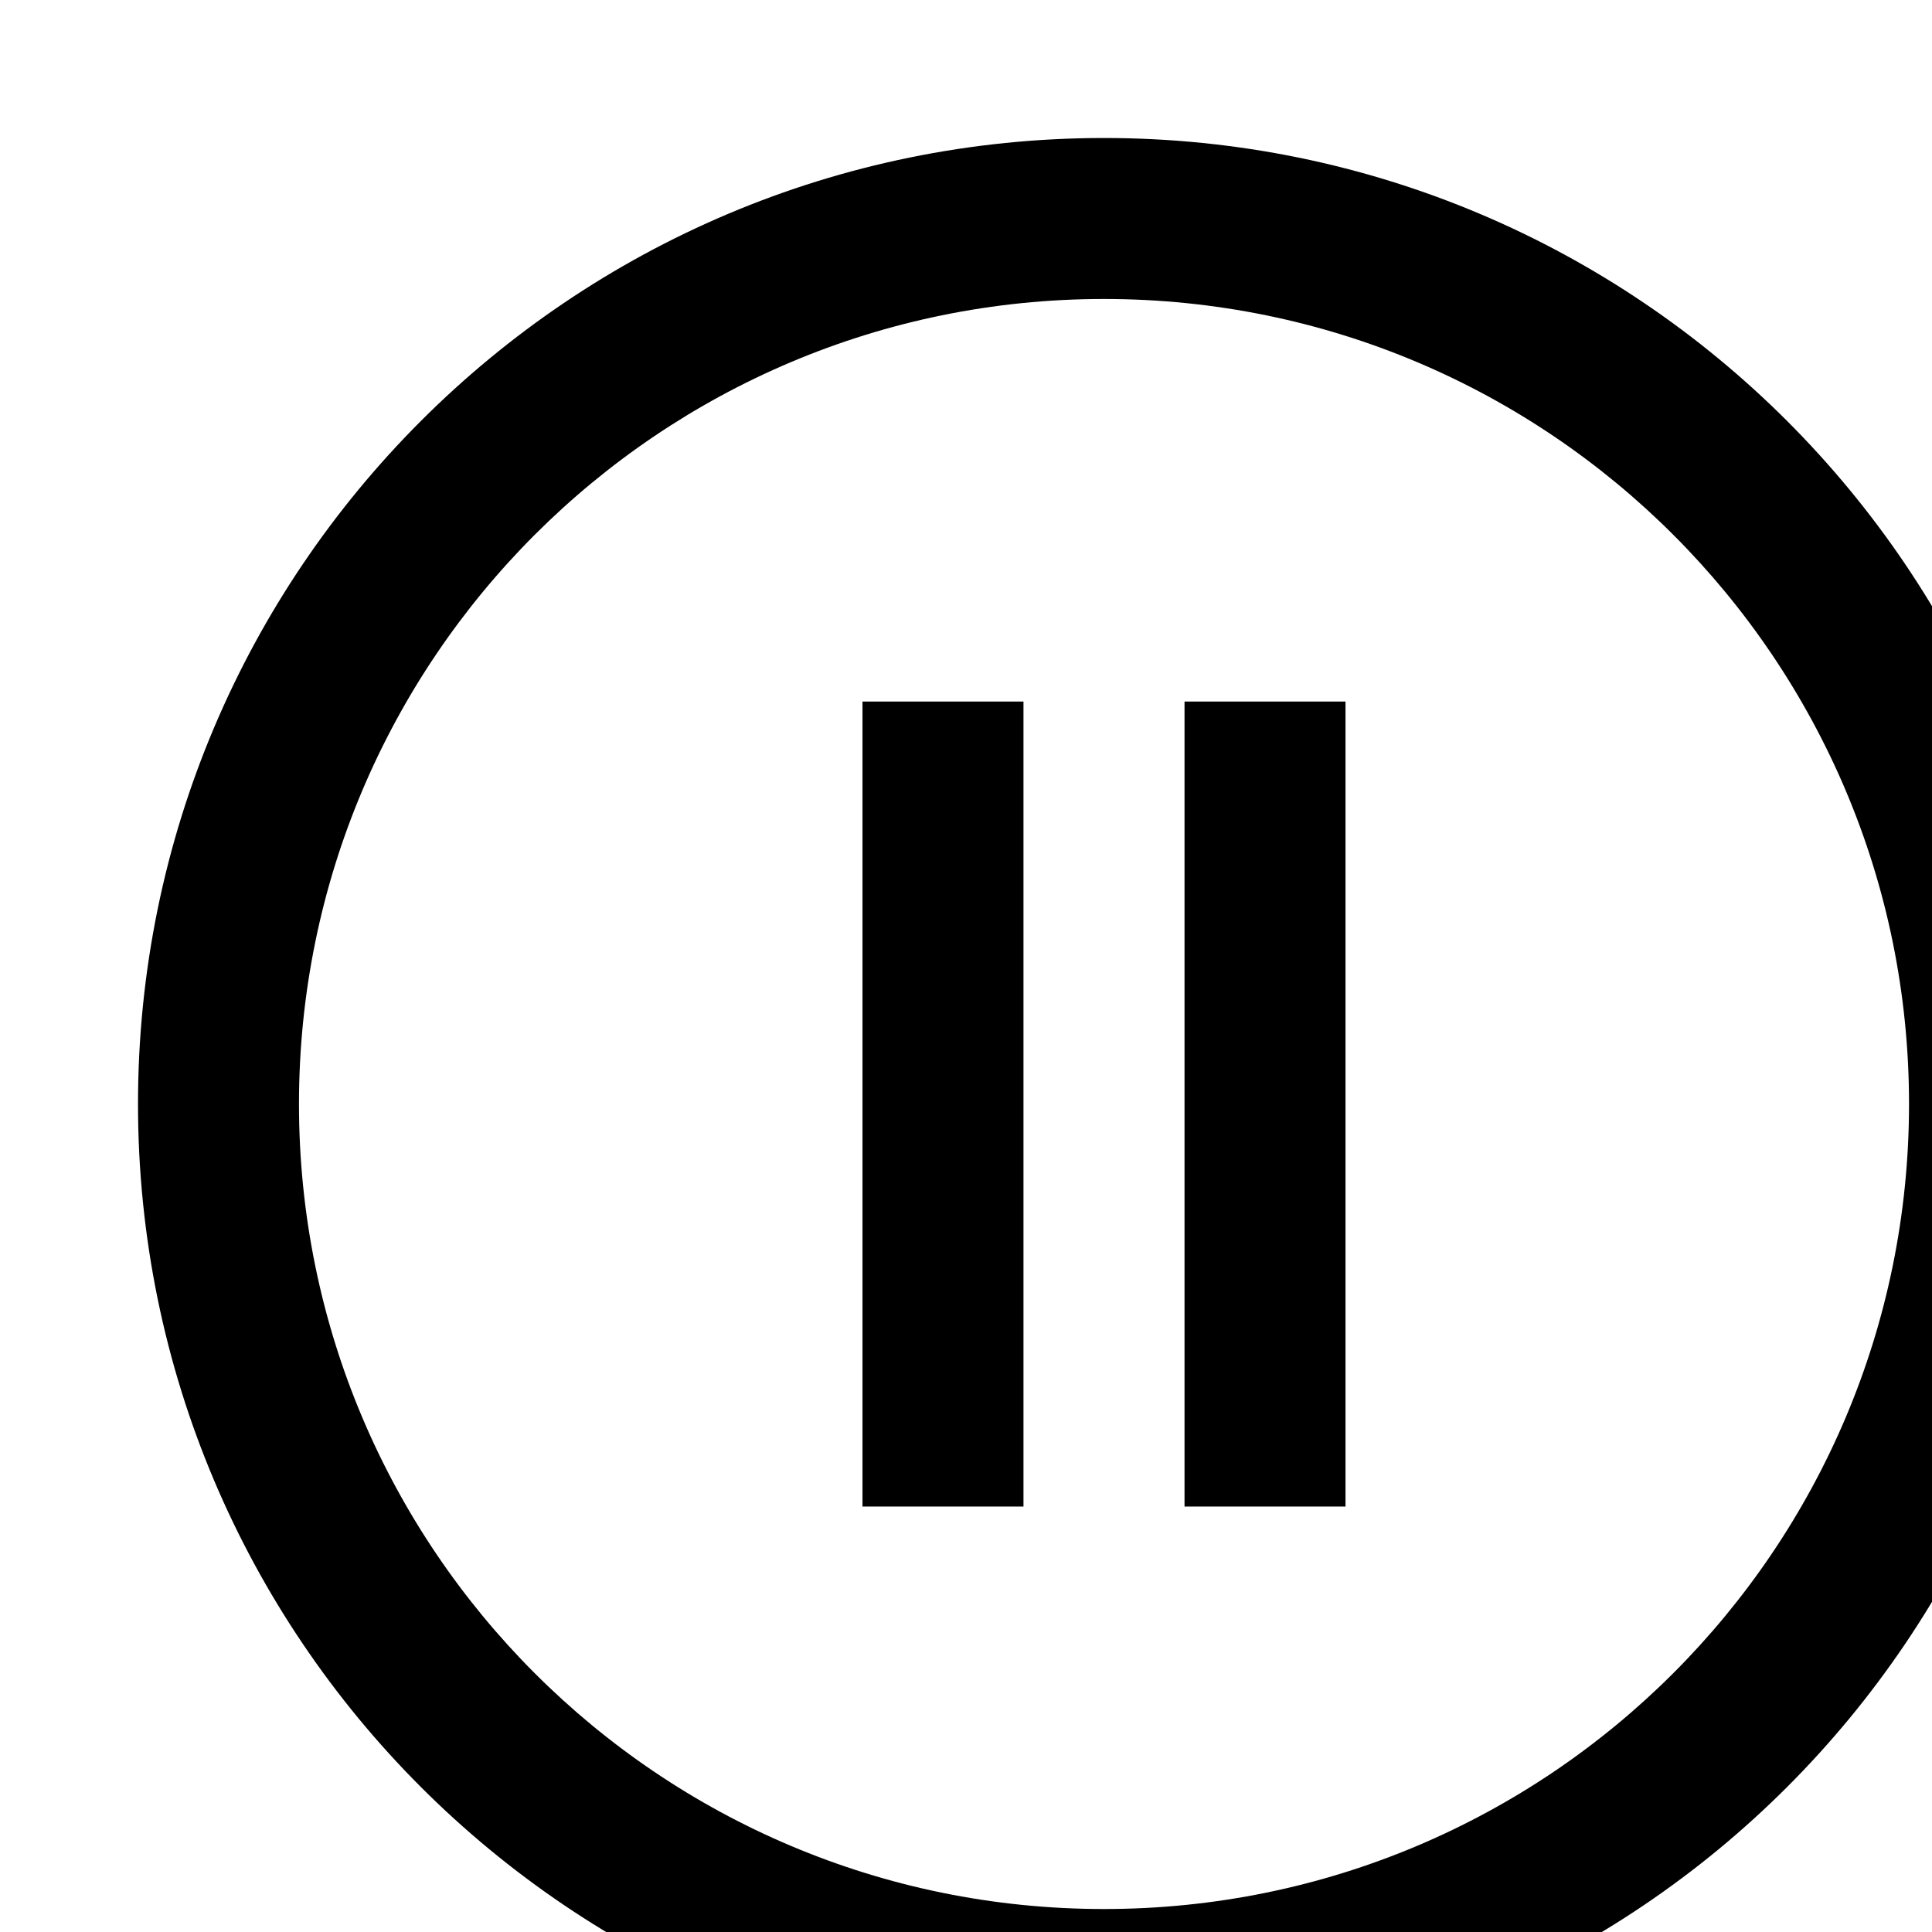
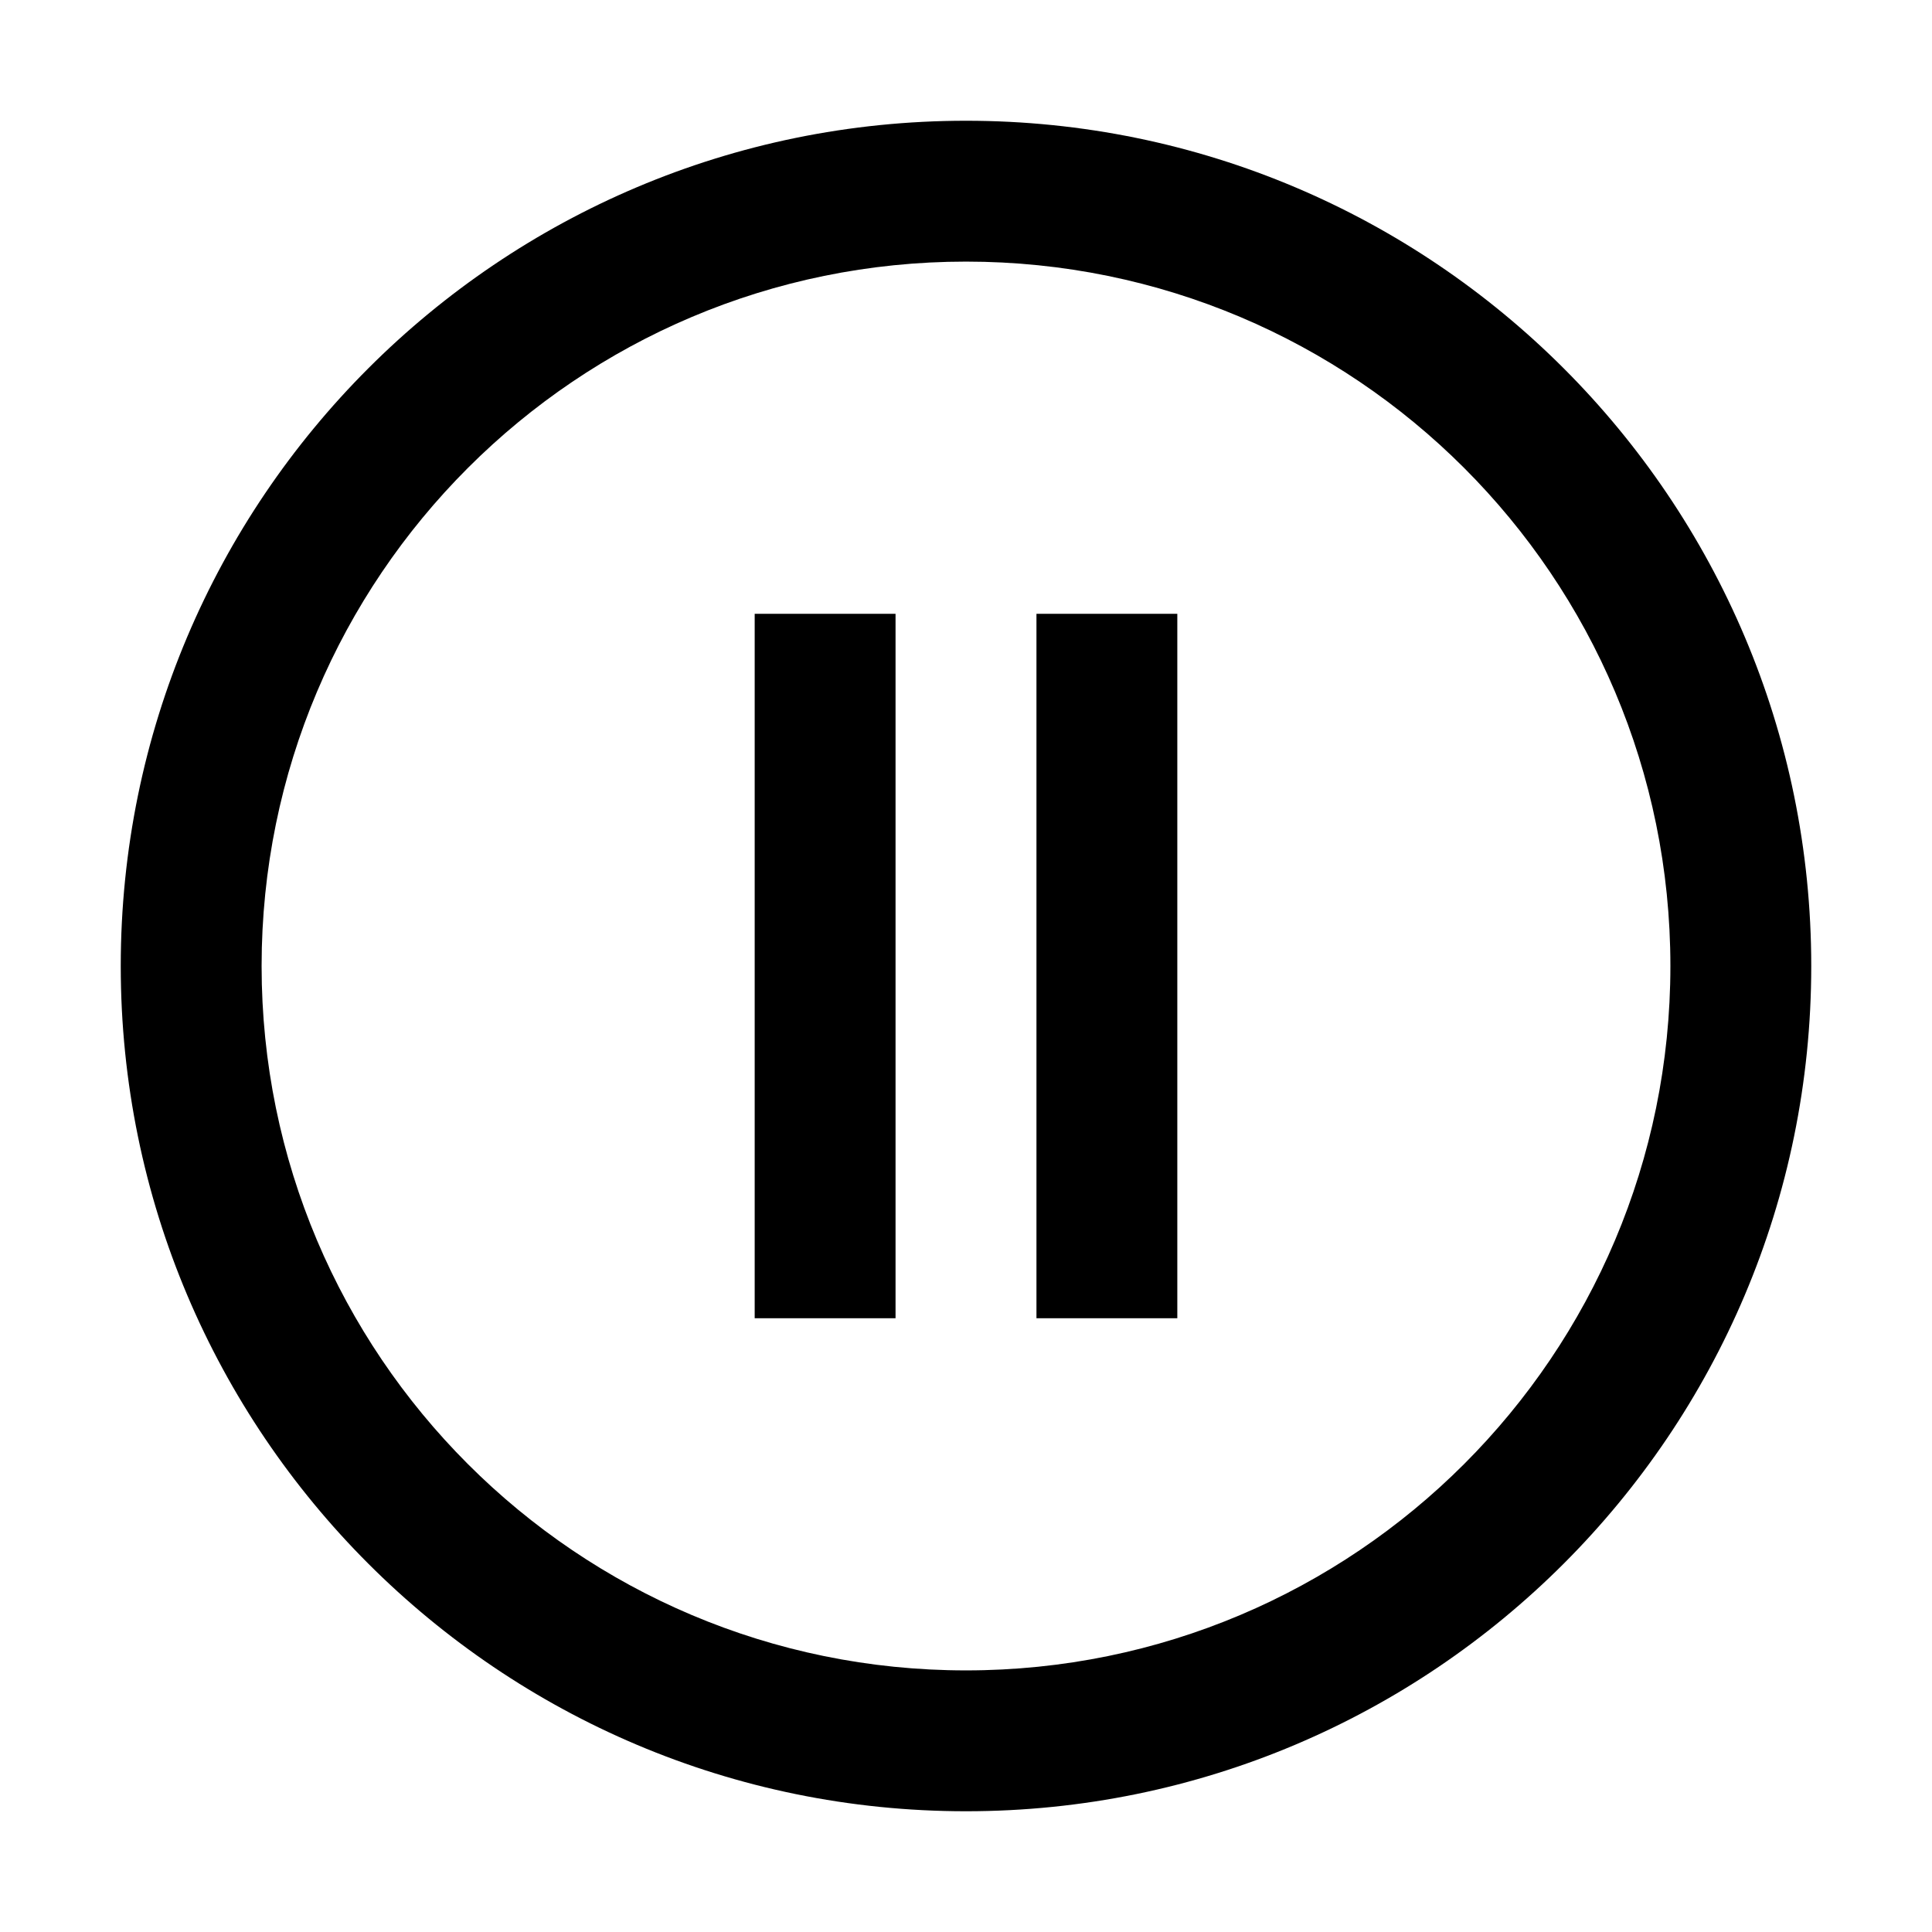
- <svg xmlns="http://www.w3.org/2000/svg" viewBox="null" version="1.1">
+ <svg xmlns="http://www.w3.org/2000/svg" viewBox="0 0 32 32" version="1.1">
  <path d="M16 30c-7.732 0-14-6.268-14-14s6.268-14 14-14c7.732 0 14 6.268 14 14s-6.268 14-14 14zM16 27.667c6.443 0 11.667-5.223 11.667-11.667s-5.223-11.667-11.667-11.667c-6.443 0-11.667 5.223-11.667 11.667s5.223 11.667 11.667 11.667zM12.5 10.167h2.333v11.667h-2.333v-11.667zM17.167 10.167h2.333v11.667h-2.333v-11.667z" />
</svg>
